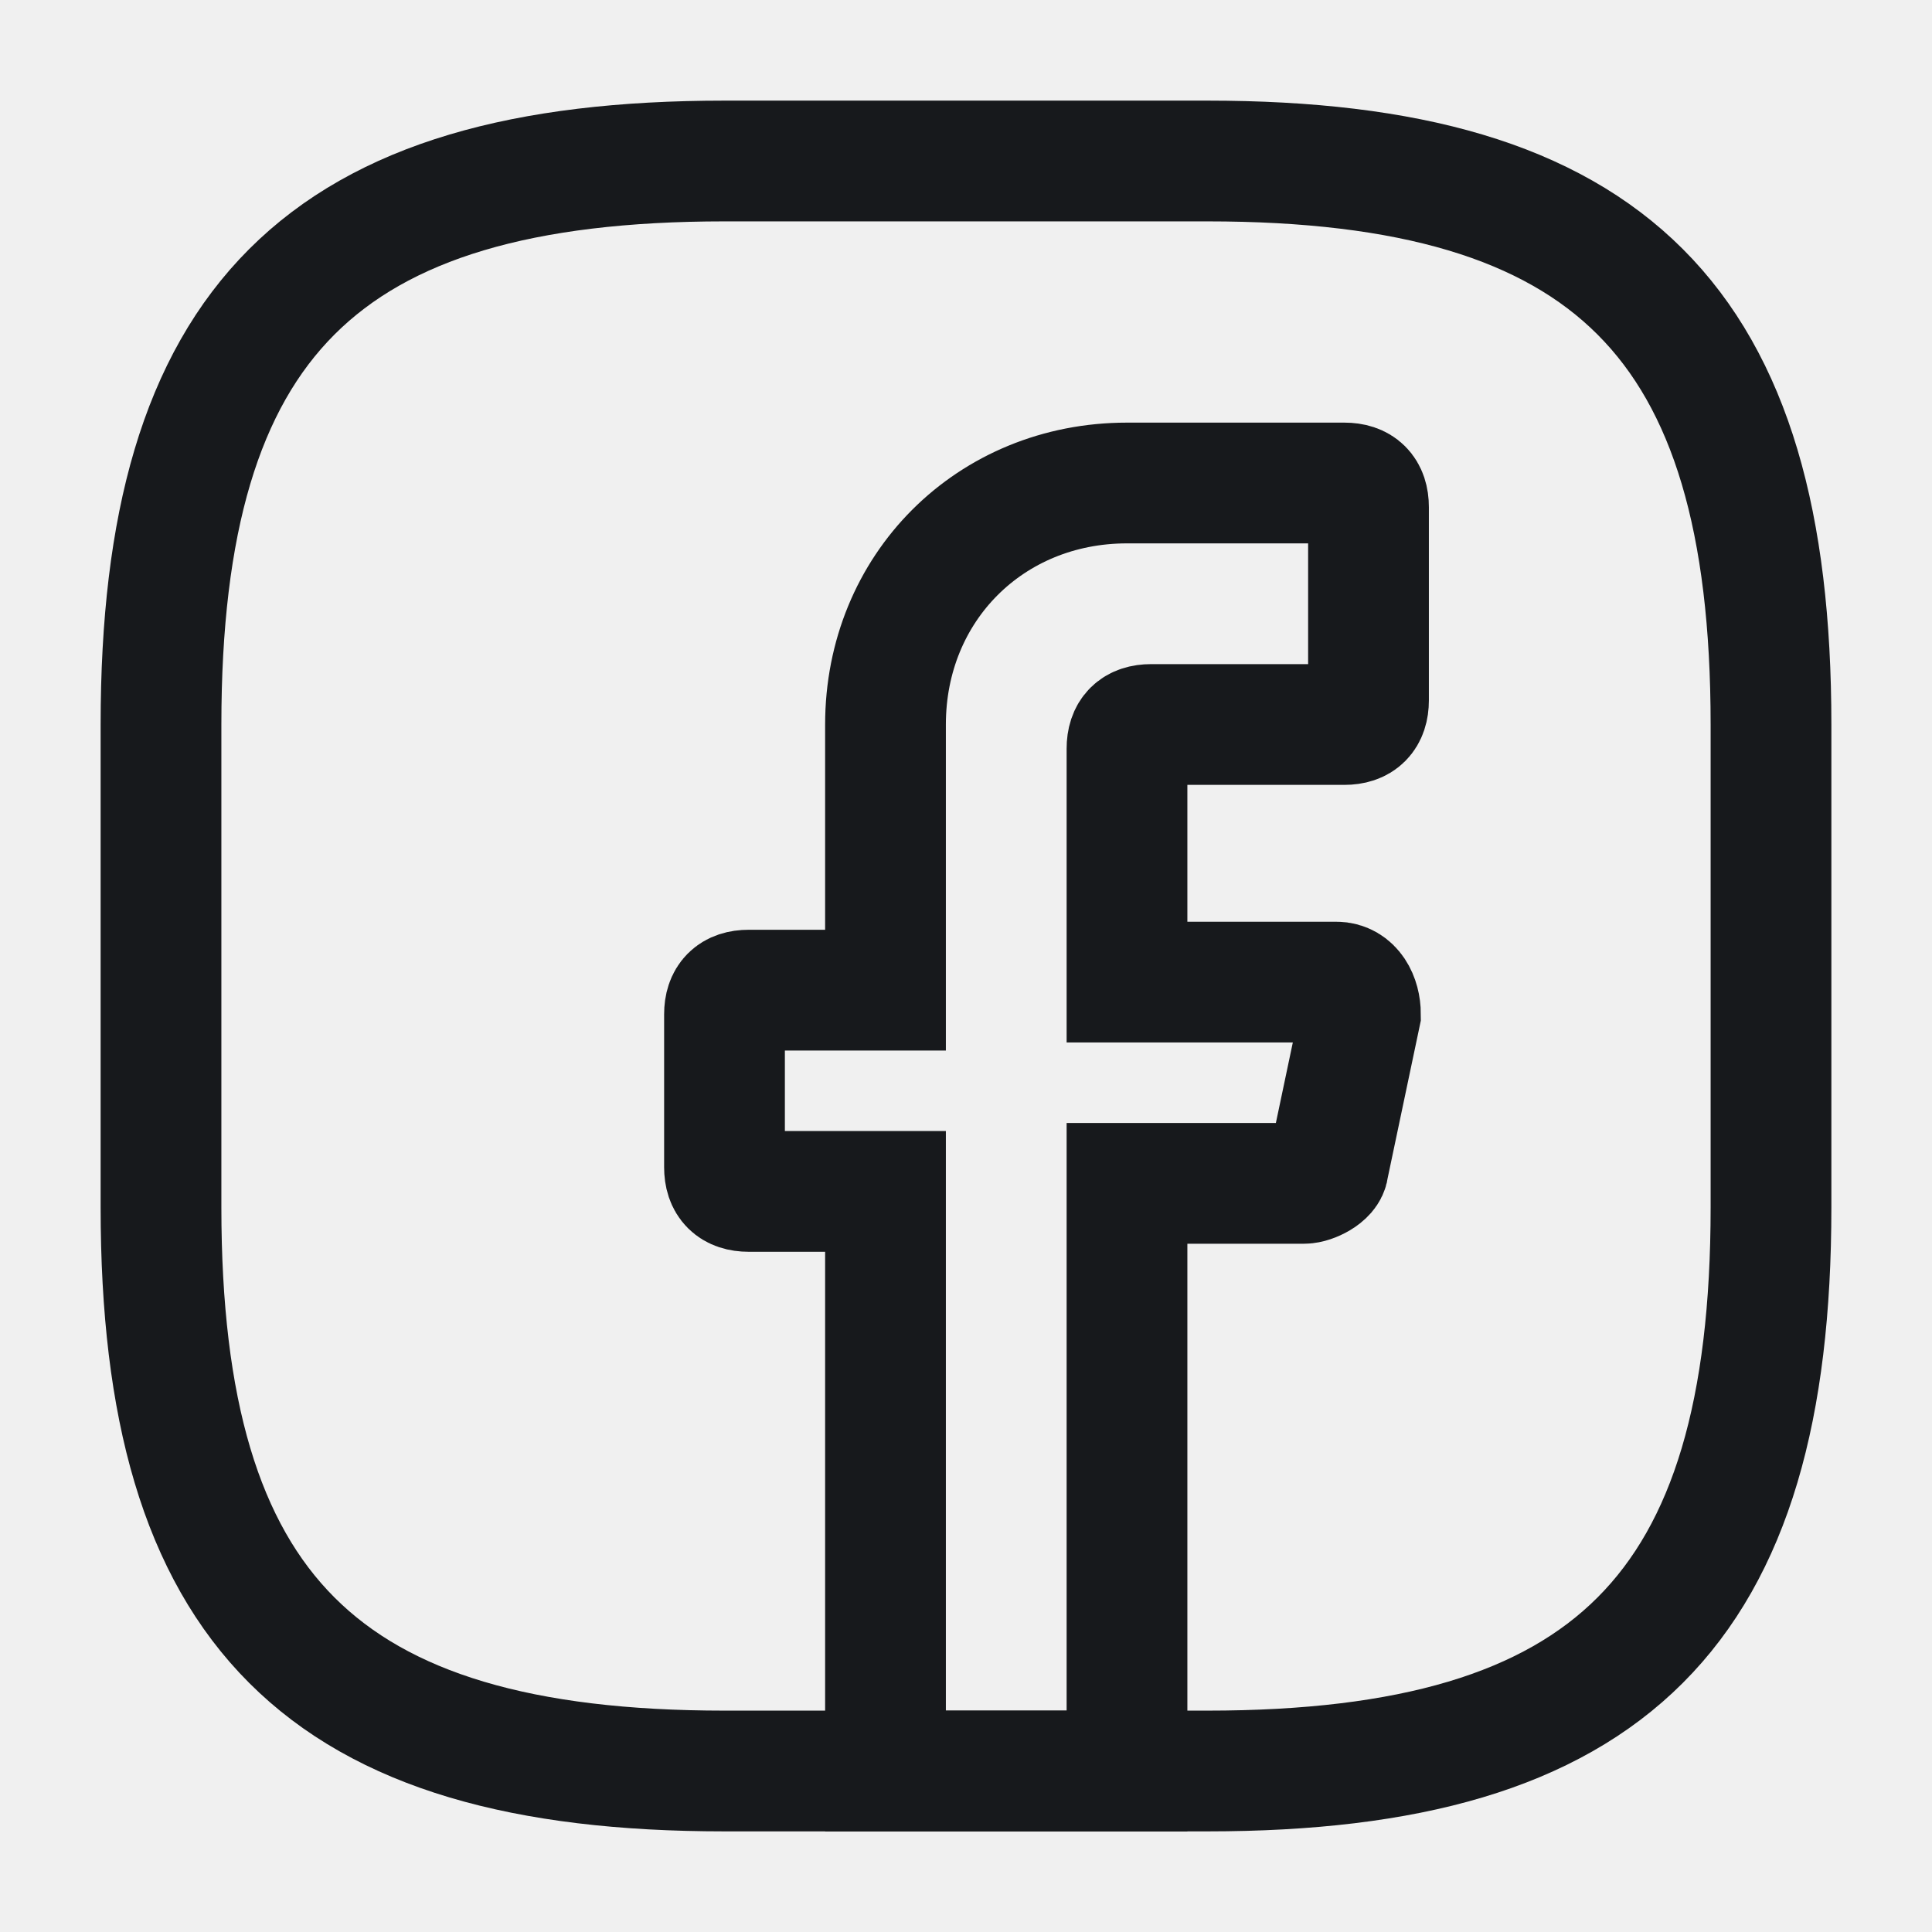
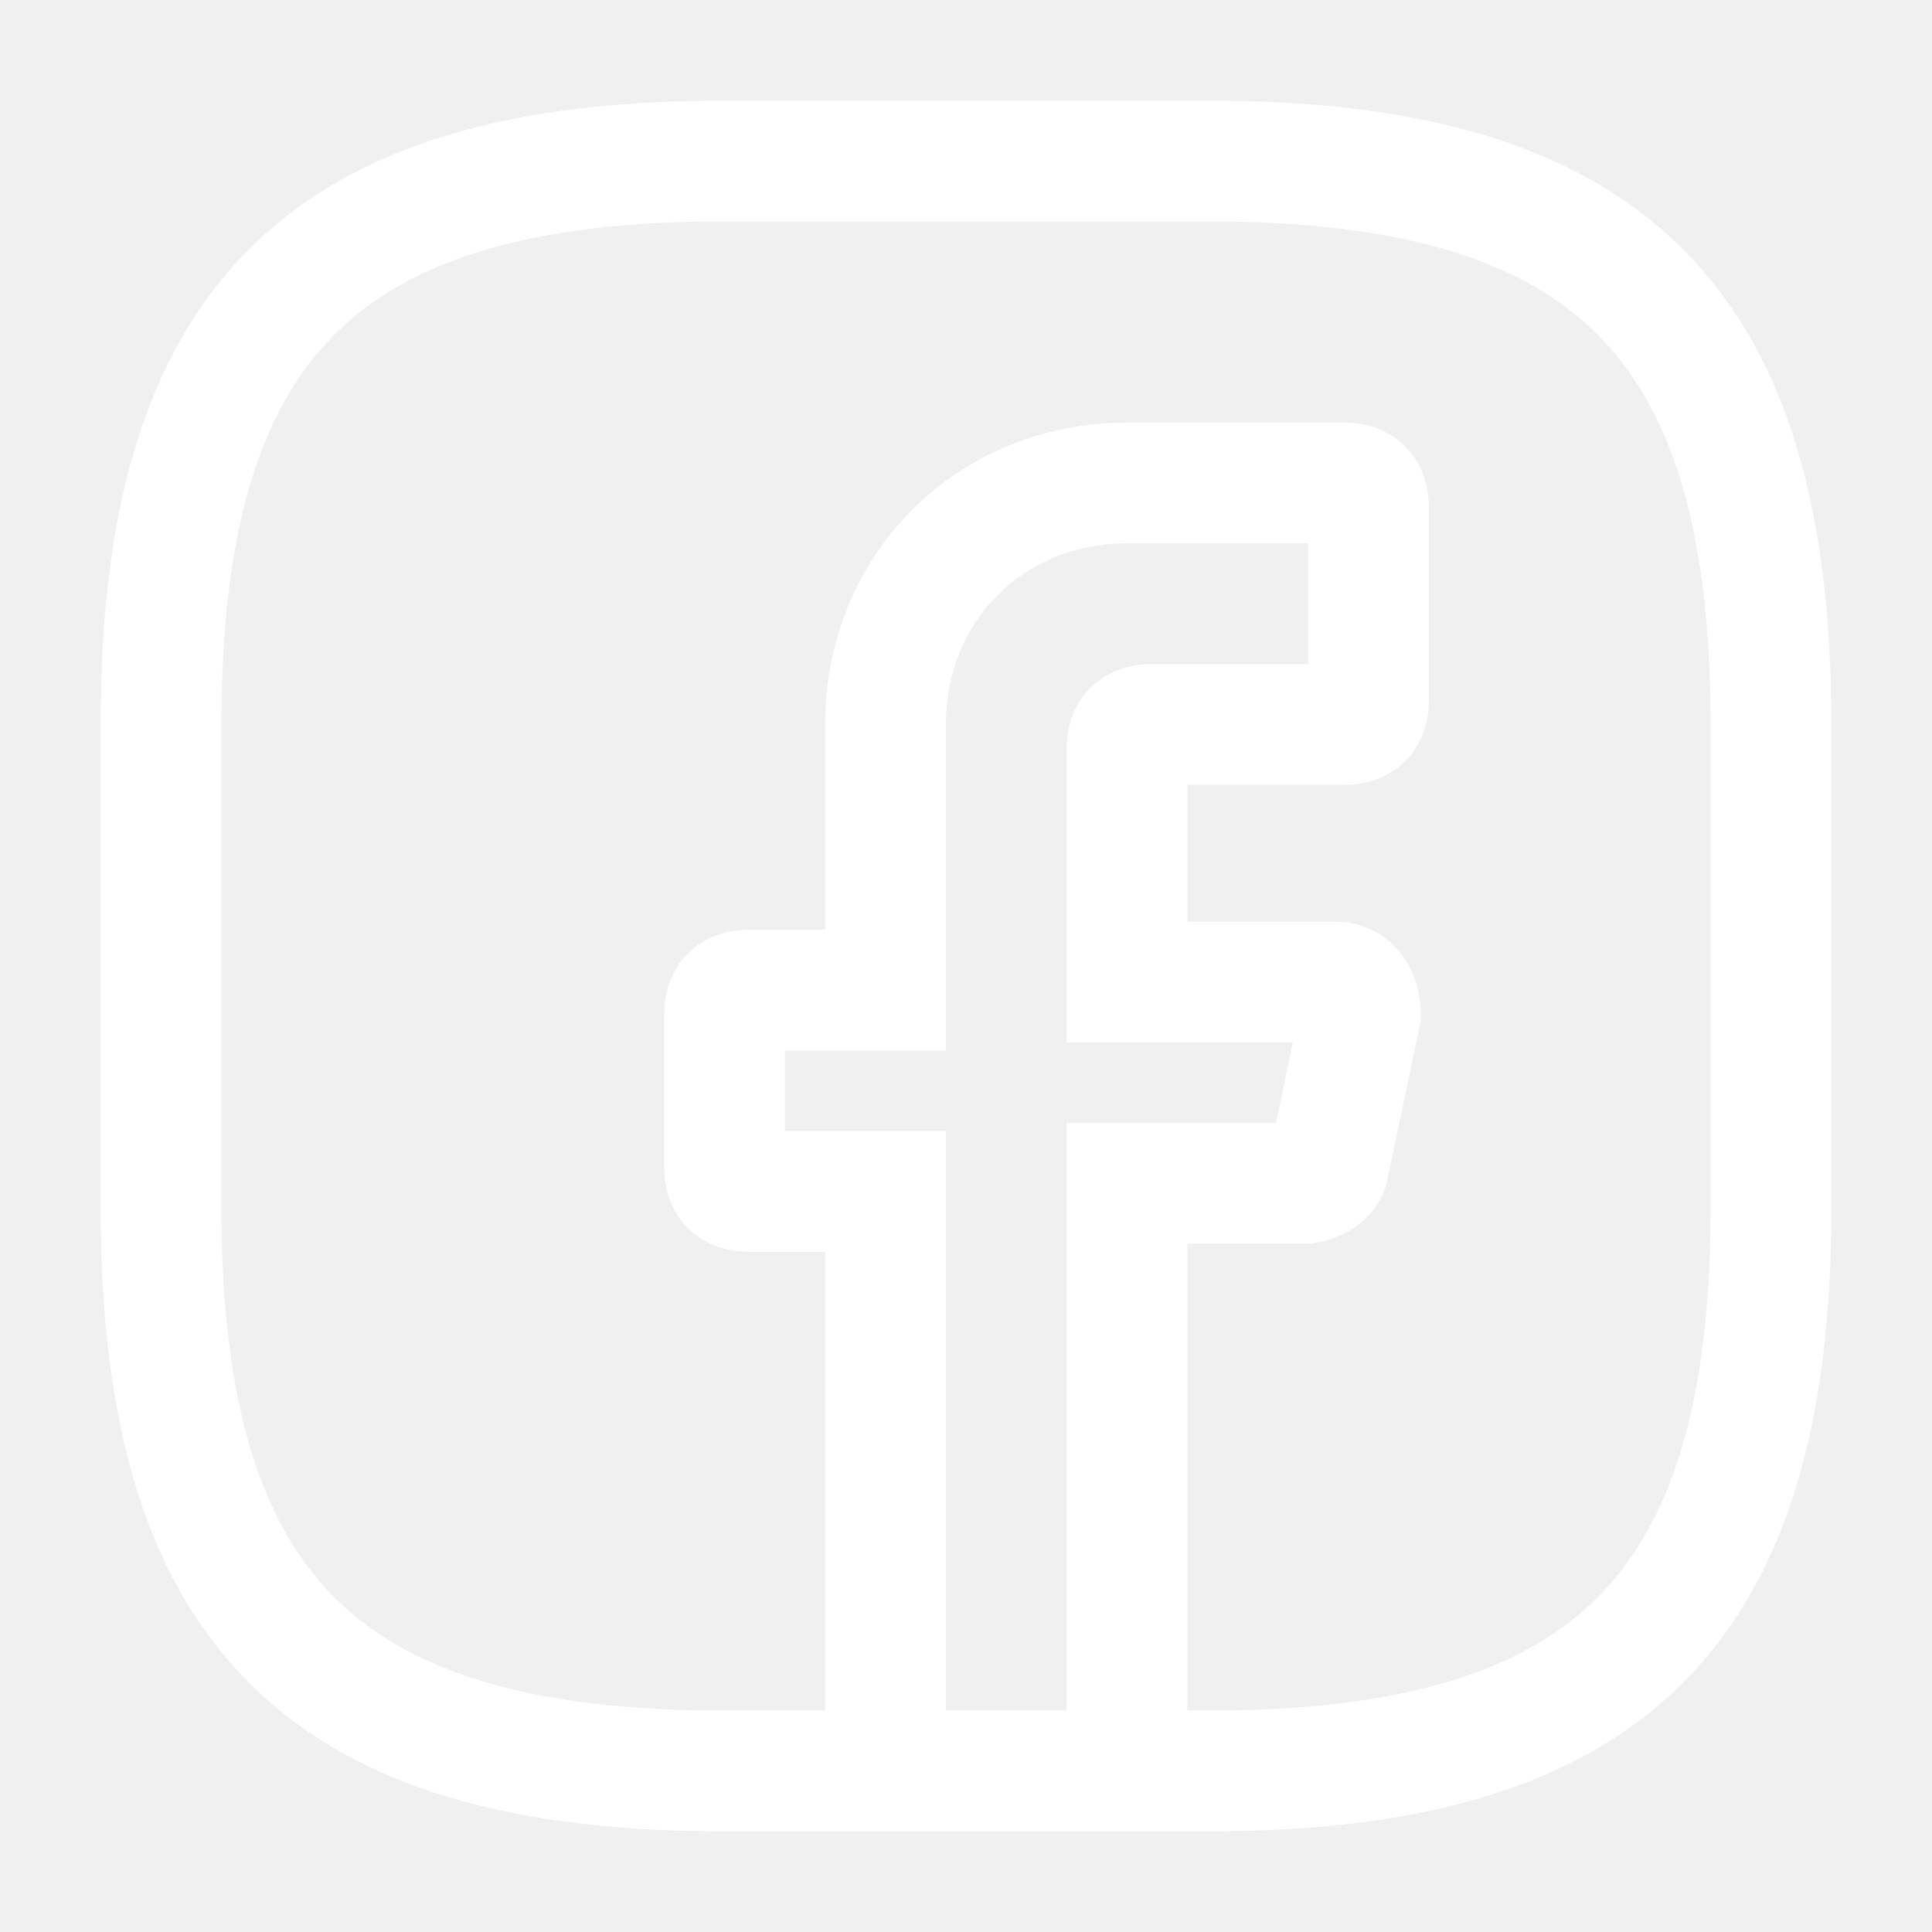
<svg xmlns="http://www.w3.org/2000/svg" width="24" height="24" viewBox="0 0 24 24" fill="none">
-   <path d="M14 9.3V12.2H16.6C16.8 12.2 16.9 12.4 16.9 12.6L16.5 14.5C16.5 14.6 16.3 14.7 16.2 14.7H14V22H11V14.8H9.3C9.1 14.8 9 14.7 9 14.5V12.6C9 12.4 9.1 12.3 9.3 12.3H11V9C11 7.3 12.3 6 14 6H16.7C16.9 6 17 6.1 17 6.3V8.7C17 8.9 16.9 9 16.7 9H14.3C14.1 9 14 9.1 14 9.3Z" stroke="#17191C" stroke-width="1.5" stroke-miterlimit="10" stroke-linecap="round" />
-   <path d="M15 22H9C4 22 2 20 2 15V9C2 4 4 2 9 2H15C20 2 22 4 22 9V15C22 20 20 22 15 22Z" stroke="#17191C" stroke-width="1.5" stroke-linecap="round" stroke-linejoin="round" />
+   <path d="M14 9.3V12.2H16.6C16.8 12.2 16.9 12.4 16.9 12.6L16.5 14.5C16.5 14.6 16.3 14.7 16.2 14.7H14V22H11V14.8H9.3C9.1 14.8 9 14.7 9 14.5V12.6C9 12.4 9.1 12.3 9.3 12.3H11V9C11 7.3 12.3 6 14 6H16.7C16.9 6 17 6.1 17 6.3V8.7C17 8.9 16.9 9 16.7 9H14.3C14.1 9 14 9.1 14 9.3Z" stroke="#FFFFFF" stroke-width="1.5" stroke-miterlimit="10" stroke-linecap="round" />
+   <path d="M15 22H9C4 22 2 20 2 15V9C2 4 4 2 9 2H15C20 2 22 4 22 9V15C22 20 20 22 15 22Z" stroke="#FFFFFF" stroke-width="1.5" stroke-linecap="round" stroke-linejoin="round" />
</svg>
